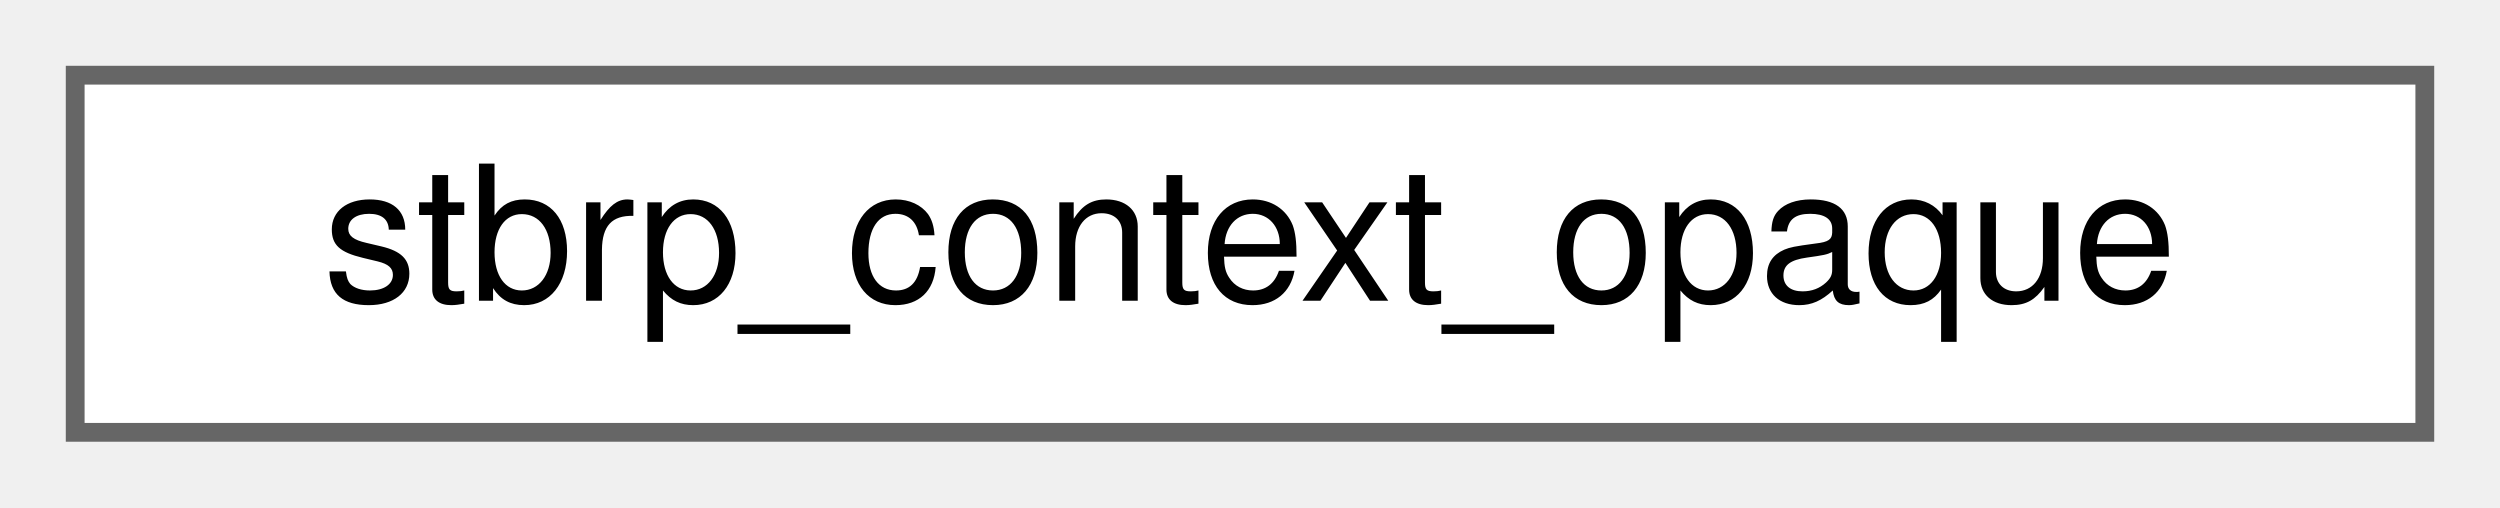
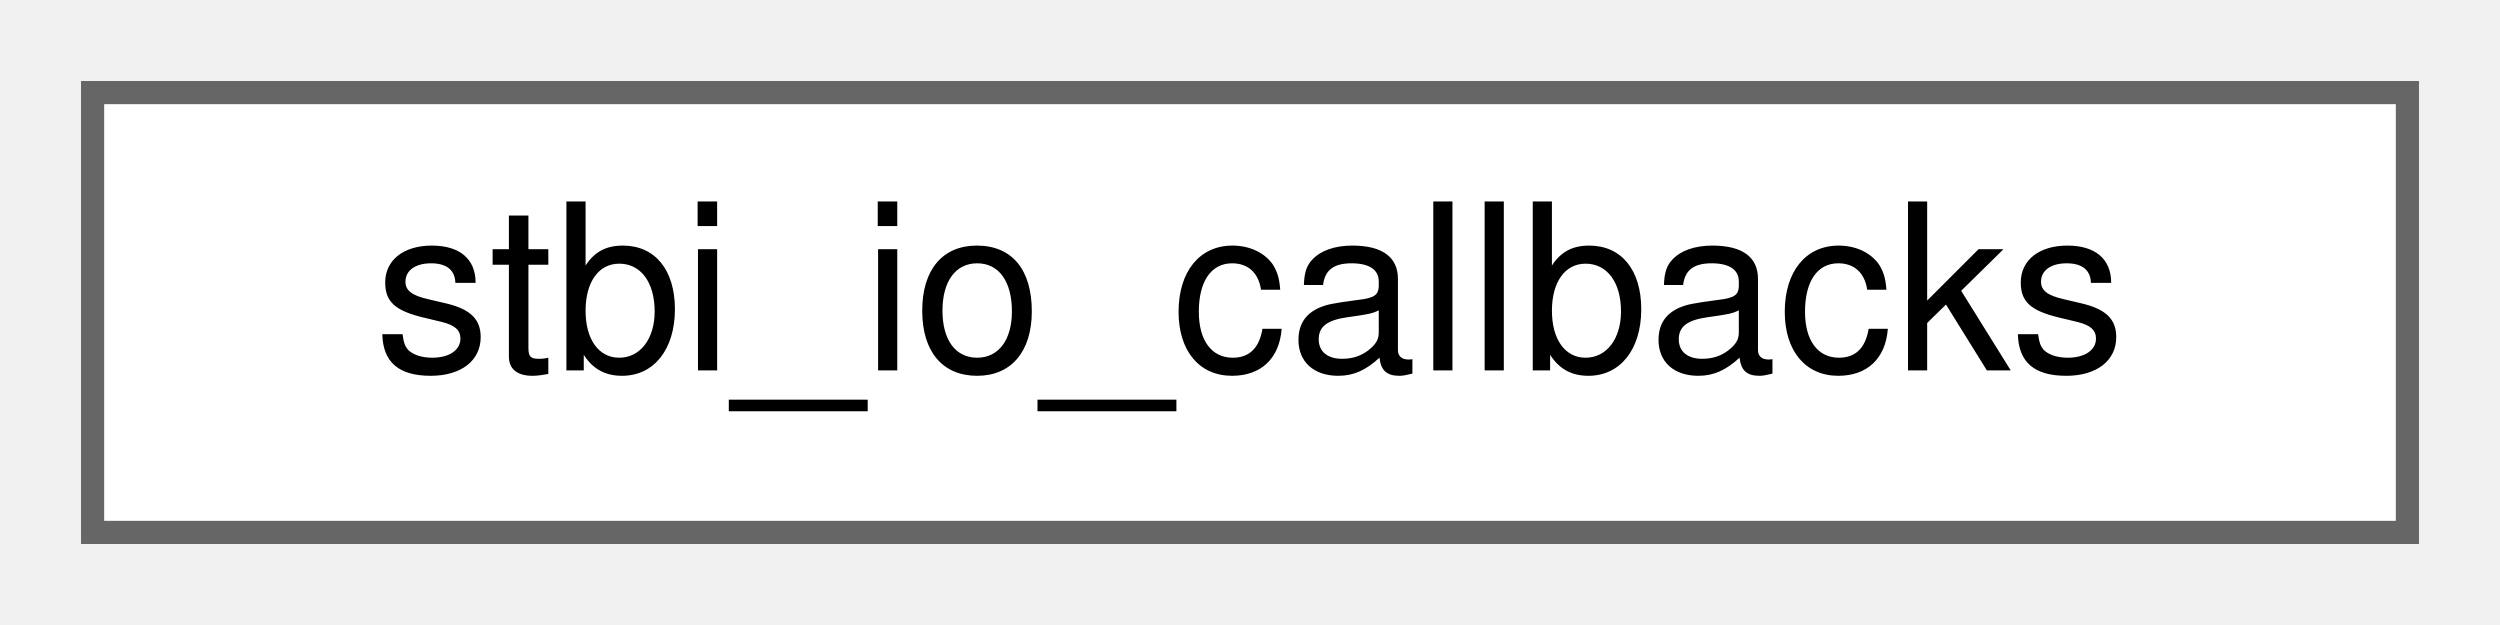
- <svg xmlns="http://www.w3.org/2000/svg" xmlns:xlink="http://www.w3.org/1999/xlink" width="133pt" height="27pt" viewBox="0.00 0.00 133.00 27.00">
+ <svg xmlns="http://www.w3.org/2000/svg" xmlns:xlink="http://www.w3.org/1999/xlink" width="108pt" height="27pt" viewBox="0.00 0.00 108.00 27.00">
  <g id="graph0" class="graph" transform="scale(1 1) rotate(0) translate(4 23)">
    <g id="Node000000" class="node">
      <g id="a_Node000000">
-         <a xlink:href="structstbrp__context__opaque.html" target="_top" xlink:title=" ">
-           <polygon fill="white" stroke="#666666" points="125,-19 0,-19 0,0 125,0 125,-19" />
-           <text text-anchor="middle" x="62.5" y="-7" font-family="Helvetica,sans-Serif" font-size="10.00">stbrp_context_opaque</text>
+         <a xlink:href="structstbi__io__callbacks.html" target="_top" xlink:title=" ">
+           <polygon fill="white" stroke="#666666" points="100,-19 0,-19 0,0 100,0 100,-19" />
+           <text text-anchor="middle" x="50" y="-7" font-family="Helvetica,sans-Serif" font-size="10.00">stbi_io_callbacks</text>
        </a>
      </g>
    </g>
  </g>
</svg>
